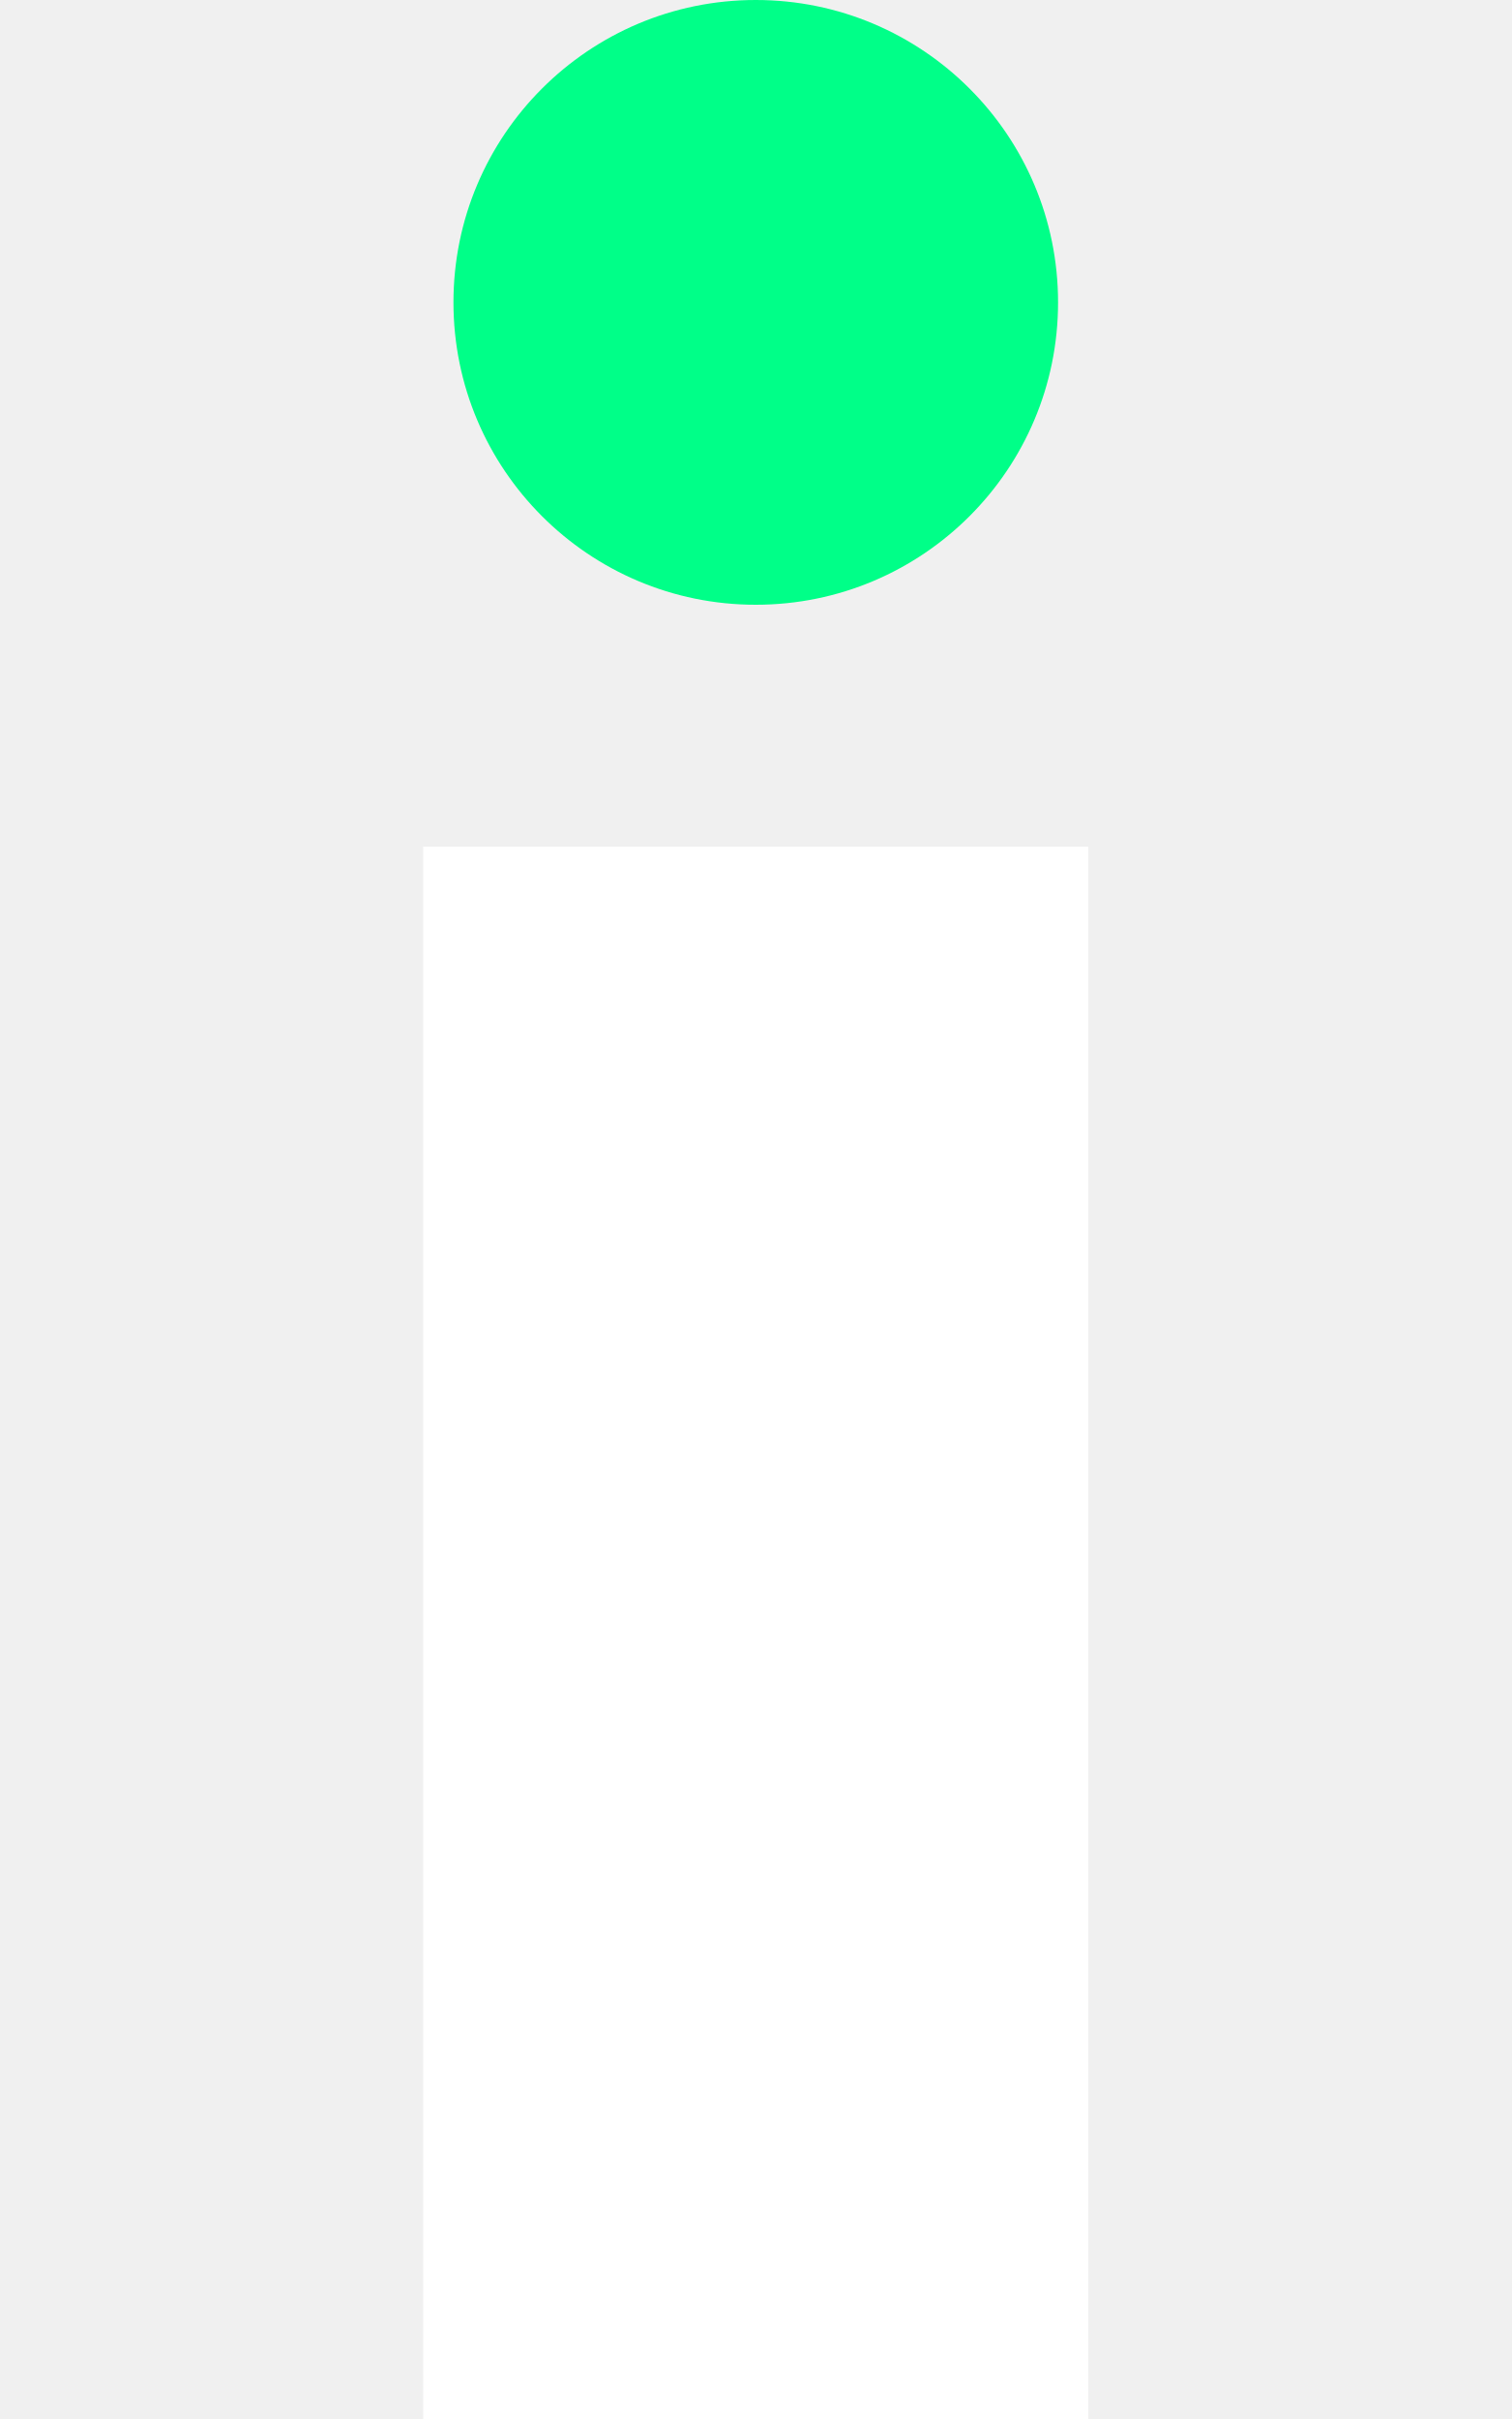
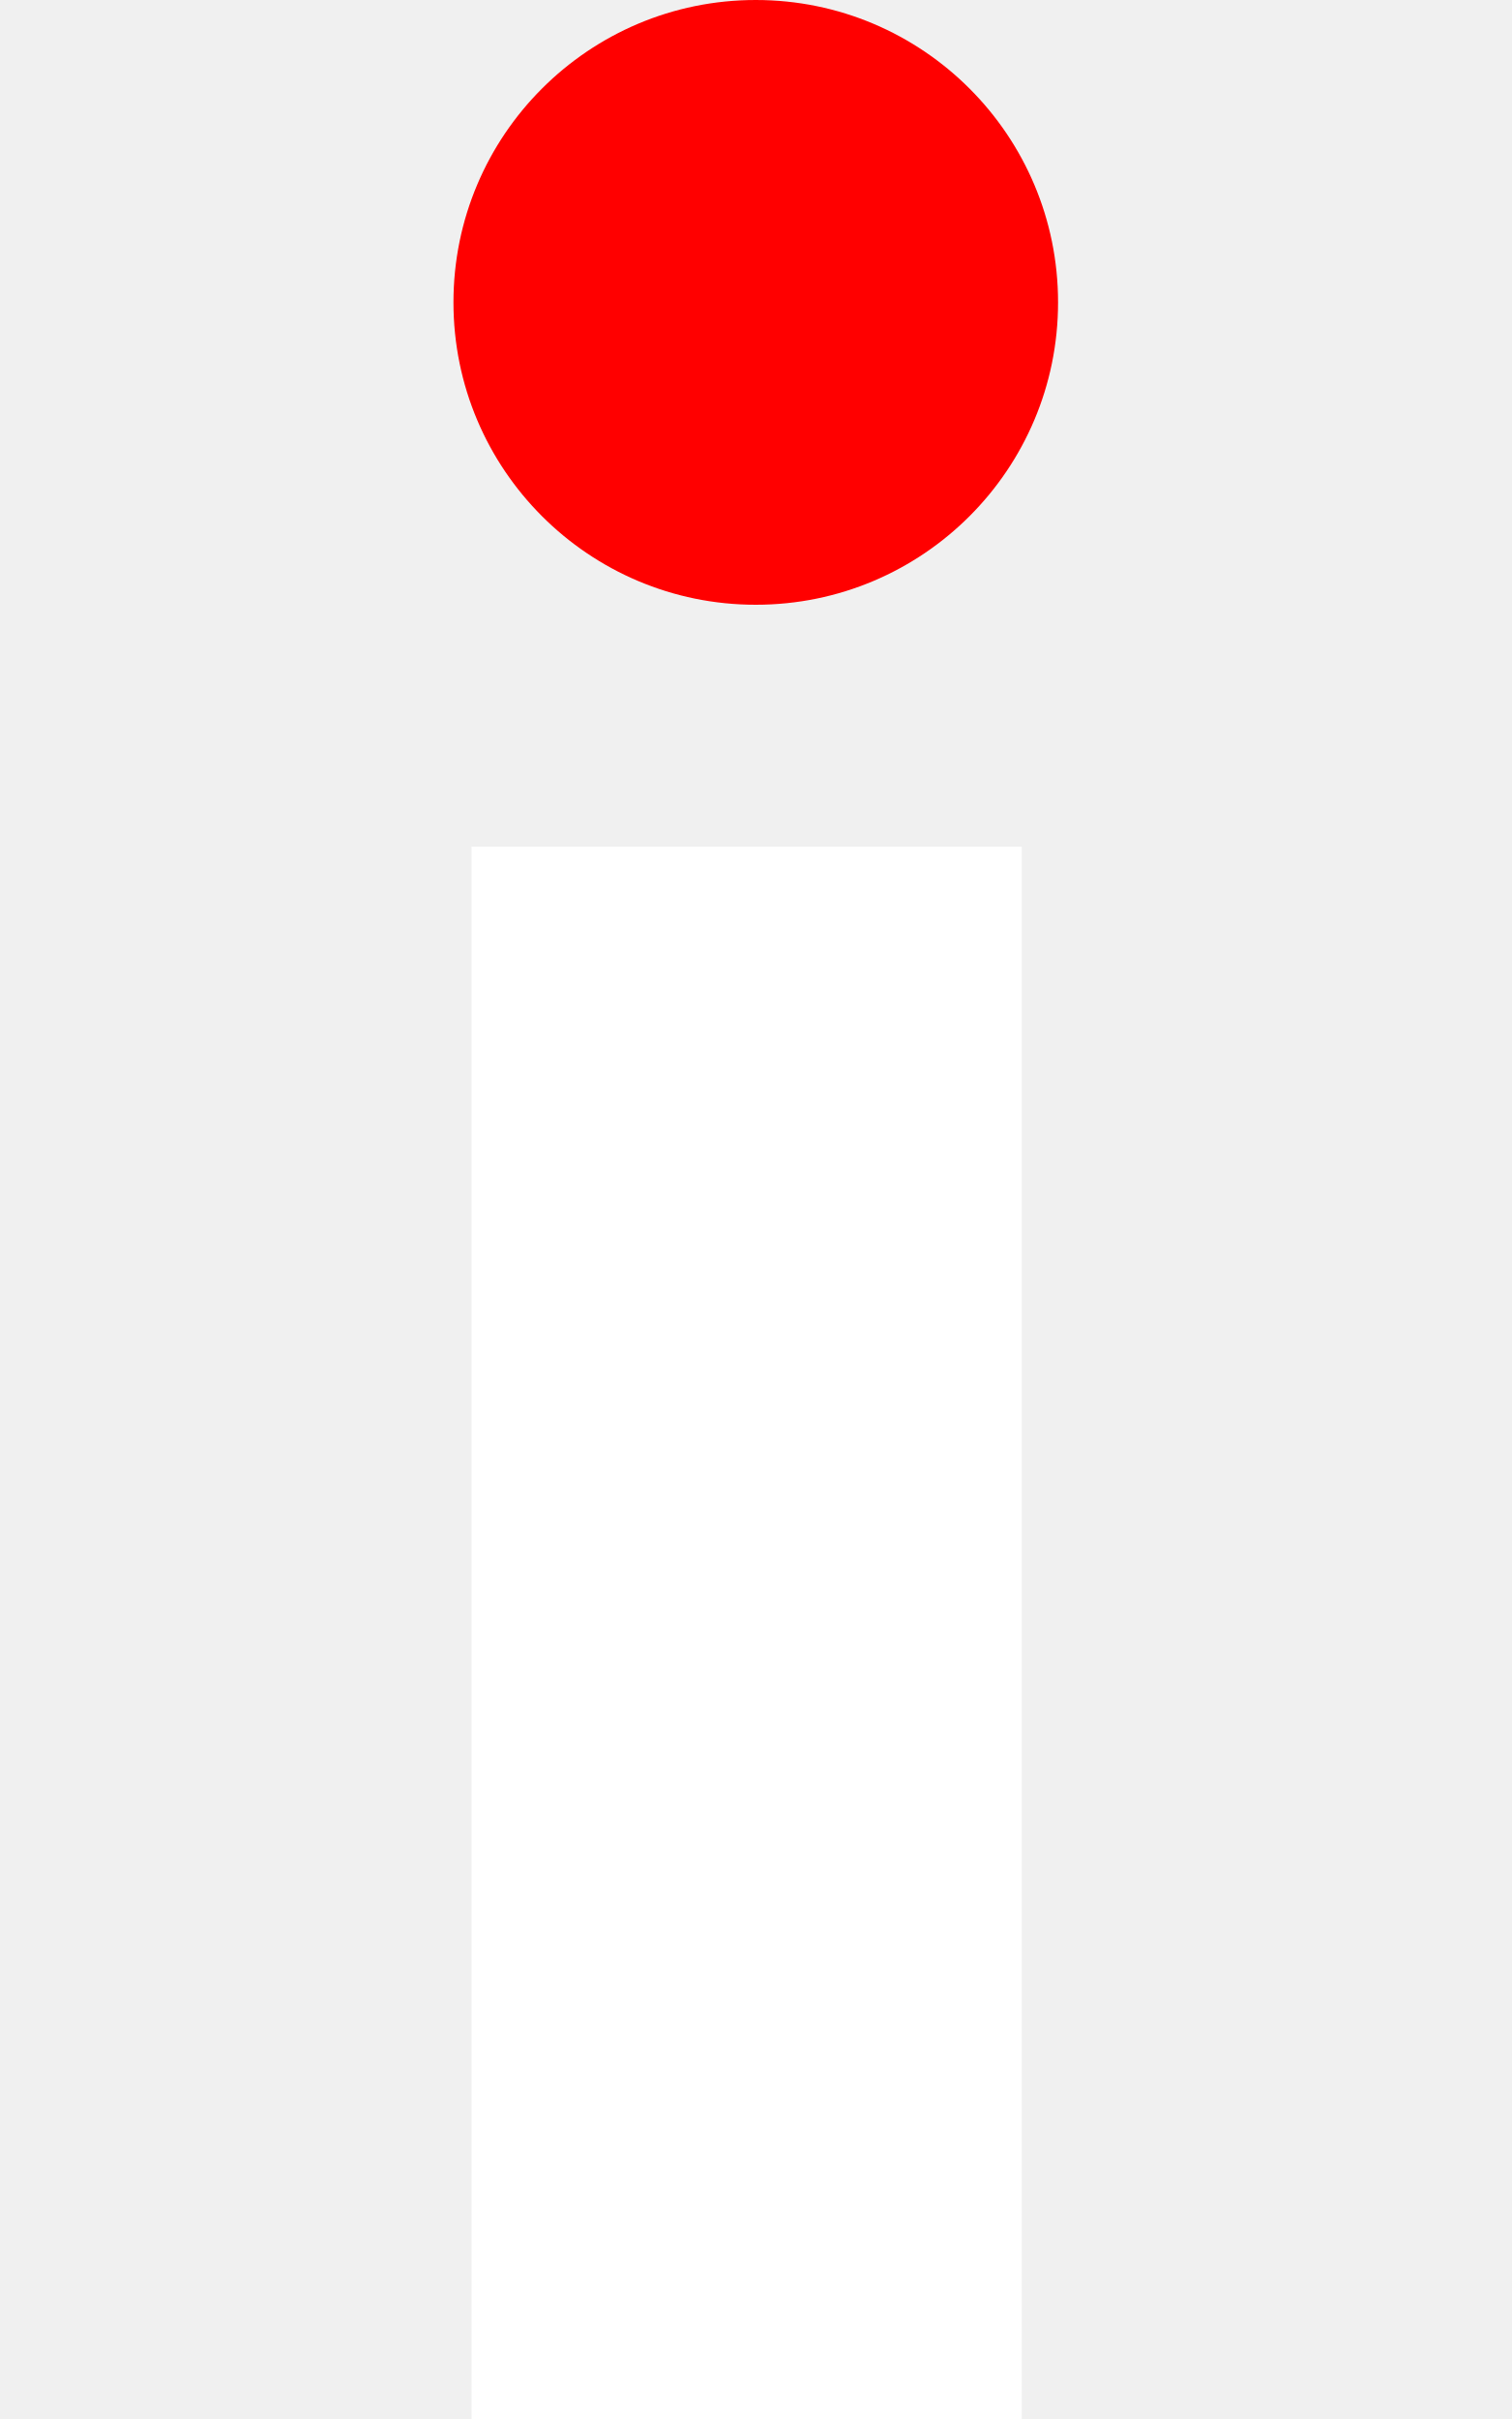
<svg xmlns="http://www.w3.org/2000/svg" width="25" height="40" viewBox="0 0 25 40" fill="none">
-   <rect x="7" y="14" width="11" height="26" fill="white" />
-   <circle cx="12.5" cy="5" r="5" fill="#00ff88">
-     <animate attributeName="fill" values="#00ff88;#00ffff;#ff00ff;#ffff00;#00ff88" dur="4s" repeatCount="indefinite" />
-     <animate attributeName="opacity" values="1;0.8;1" dur="2s" repeatCount="indefinite" />
+   <rect x="7.8" y="14" width="9.1" height="26" fill="white" />
+   <circle cx="12.5" cy="5" r="5" fill="#ff0000">
+     <animate attributeName="fill" values="#ff0000;#ff8800;#ffff00;#00ff00;#00ffff;#0088ff;#0000ff;#8800ff;#ff00ff;#ff0088;#ff0000" dur="5s" repeatCount="indefinite" />
  </circle>
  <defs>
    <filter id="glow" x="-50%" y="-50%" width="200%" height="200%">
      <feGaussianBlur stdDeviation="2.5" result="coloredBlur" />
      <feMerge>
        <feMergeNode in="coloredBlur" />
        <feMergeNode in="SourceGraphic" />
      </feMerge>
    </filter>
  </defs>
</svg>
